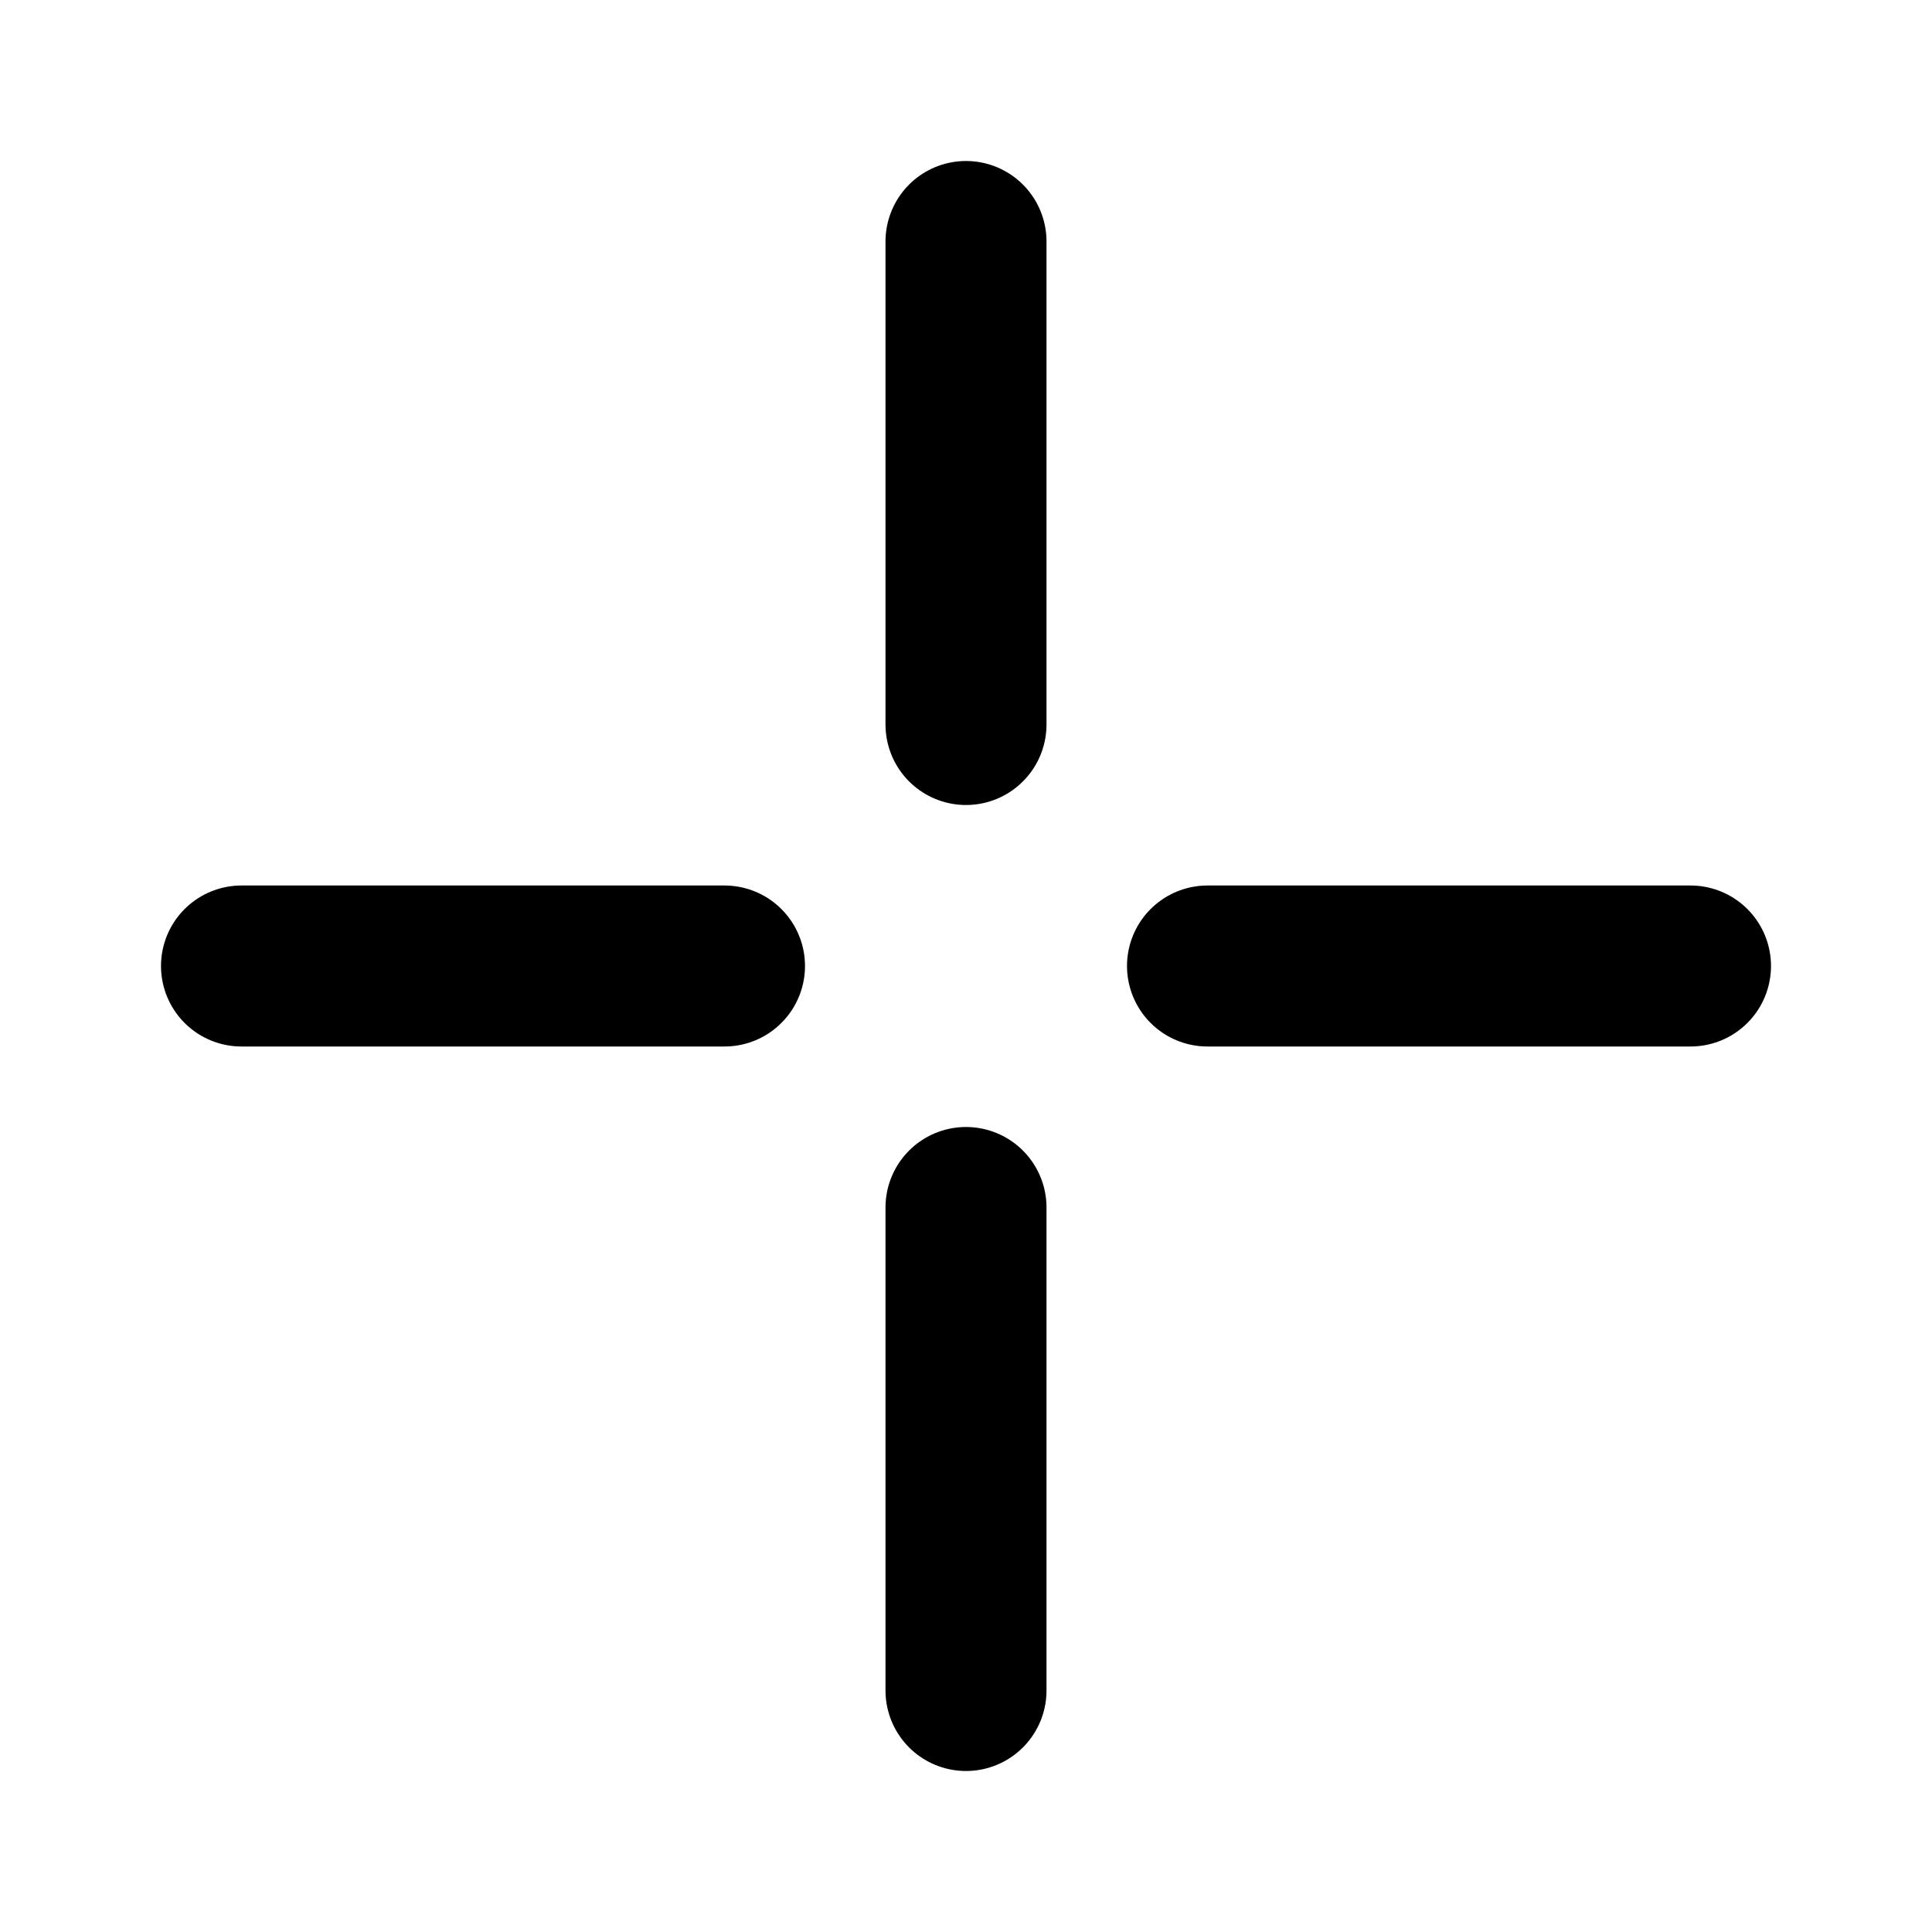
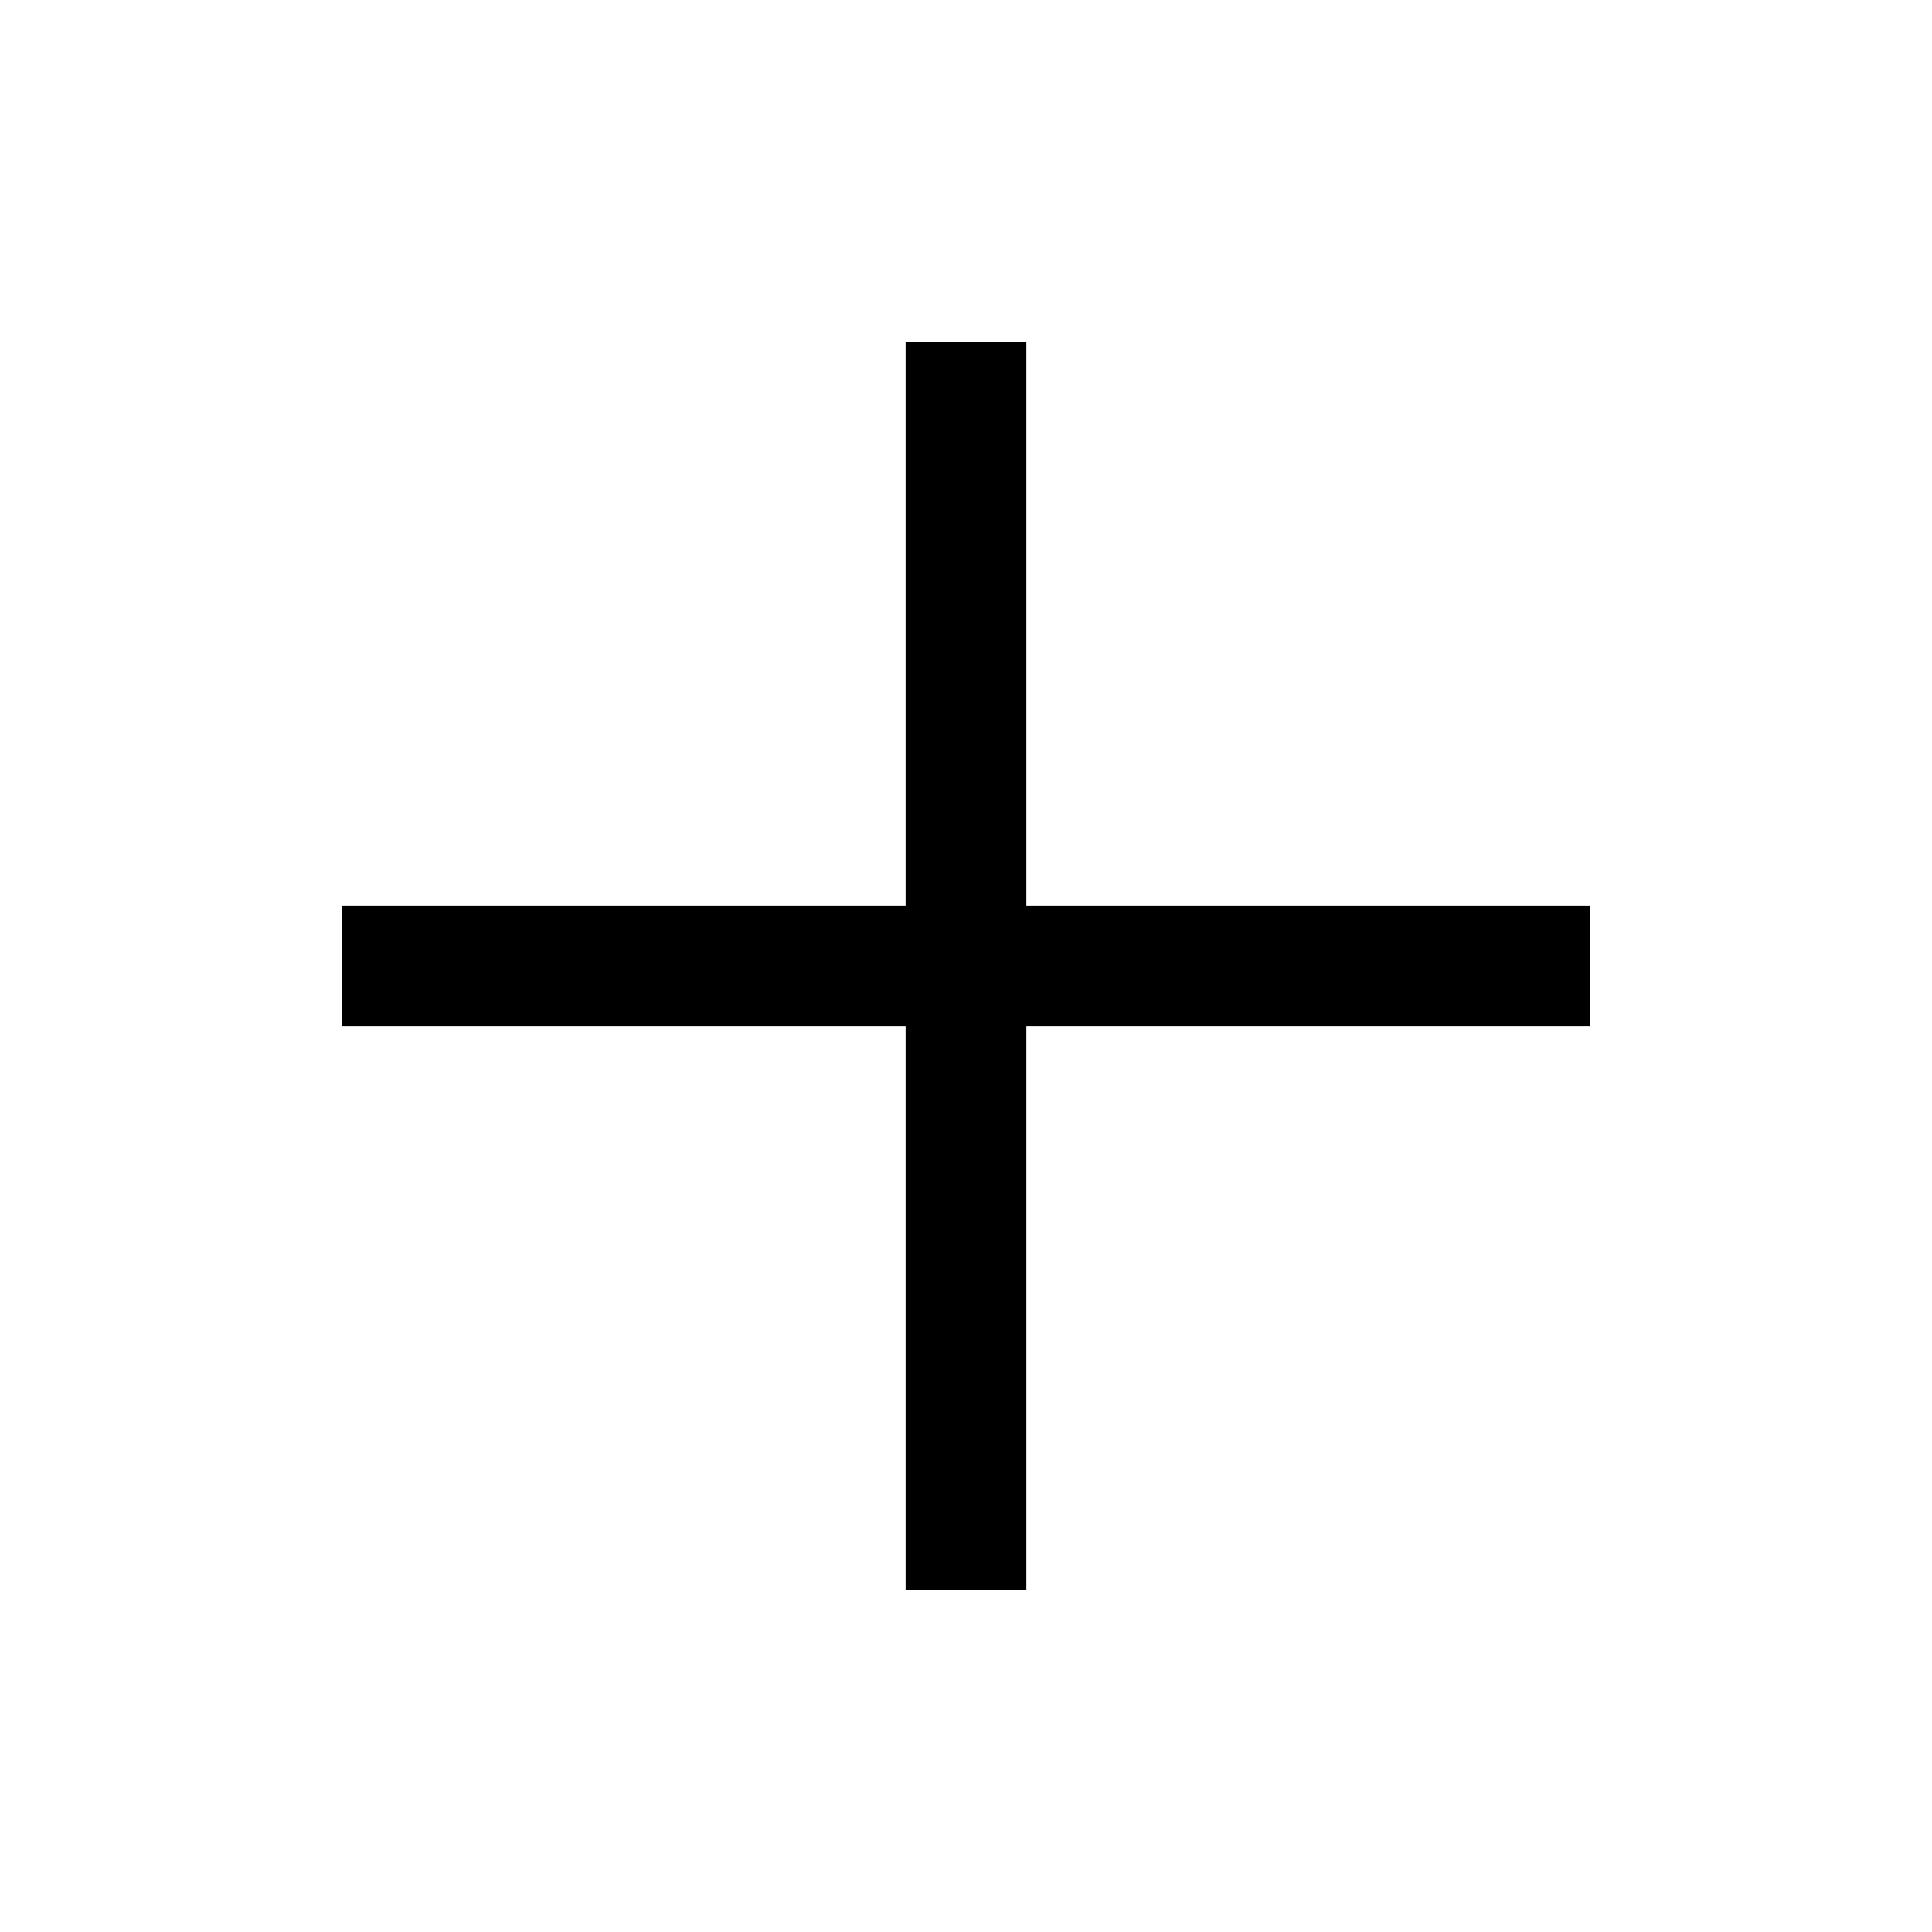
- <svg xmlns="http://www.w3.org/2000/svg" width="24" height="24" viewBox="0 0 24 24" fill="none" stroke="currentColor" stroke-width="2" stroke-linecap="round" stroke-linejoin="round">
-   <path d="M12 3v6" />
-   <path d="M12 15v6" />
-   <path d="M3 12h6" />
-   <path d="M15 12h6" />
+ <svg xmlns="http://www.w3.org/2000/svg" width="24" height="24" viewBox="0 0 24 24" fill="none" stroke="currentColor" stroke-width="1.5" stroke-linecap="square" stroke-linejoin="miter">
+   <line x1="12" y1="5" x2="12" y2="19" />
+   <line x1="5" y1="12" x2="19" y2="12" />
</svg>
